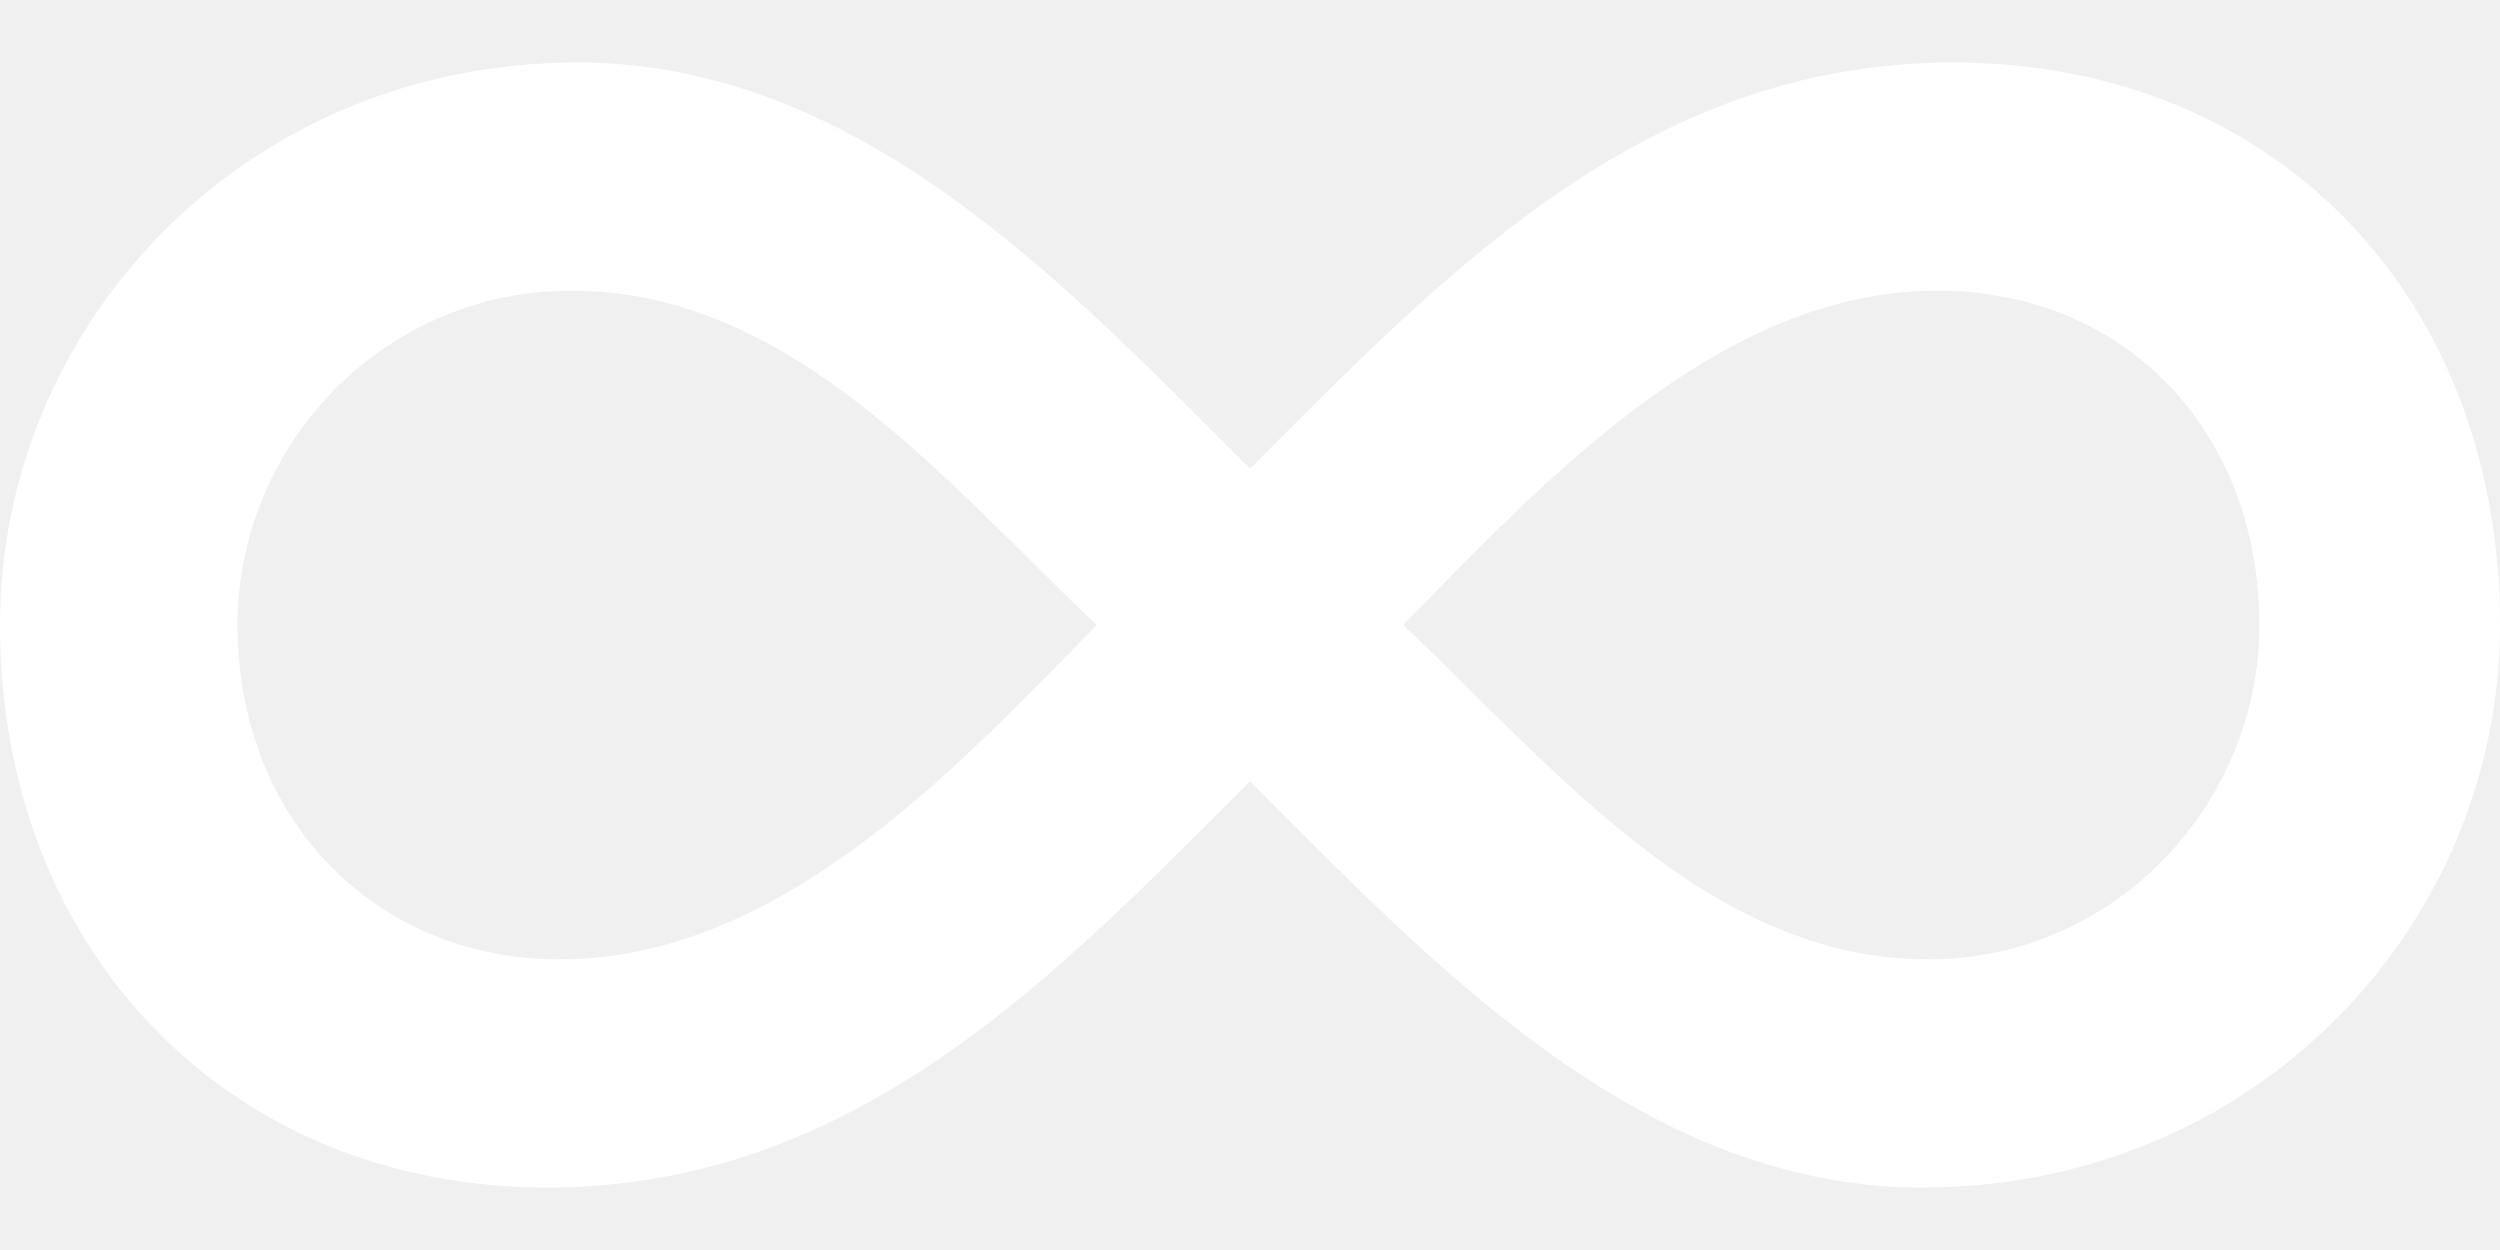
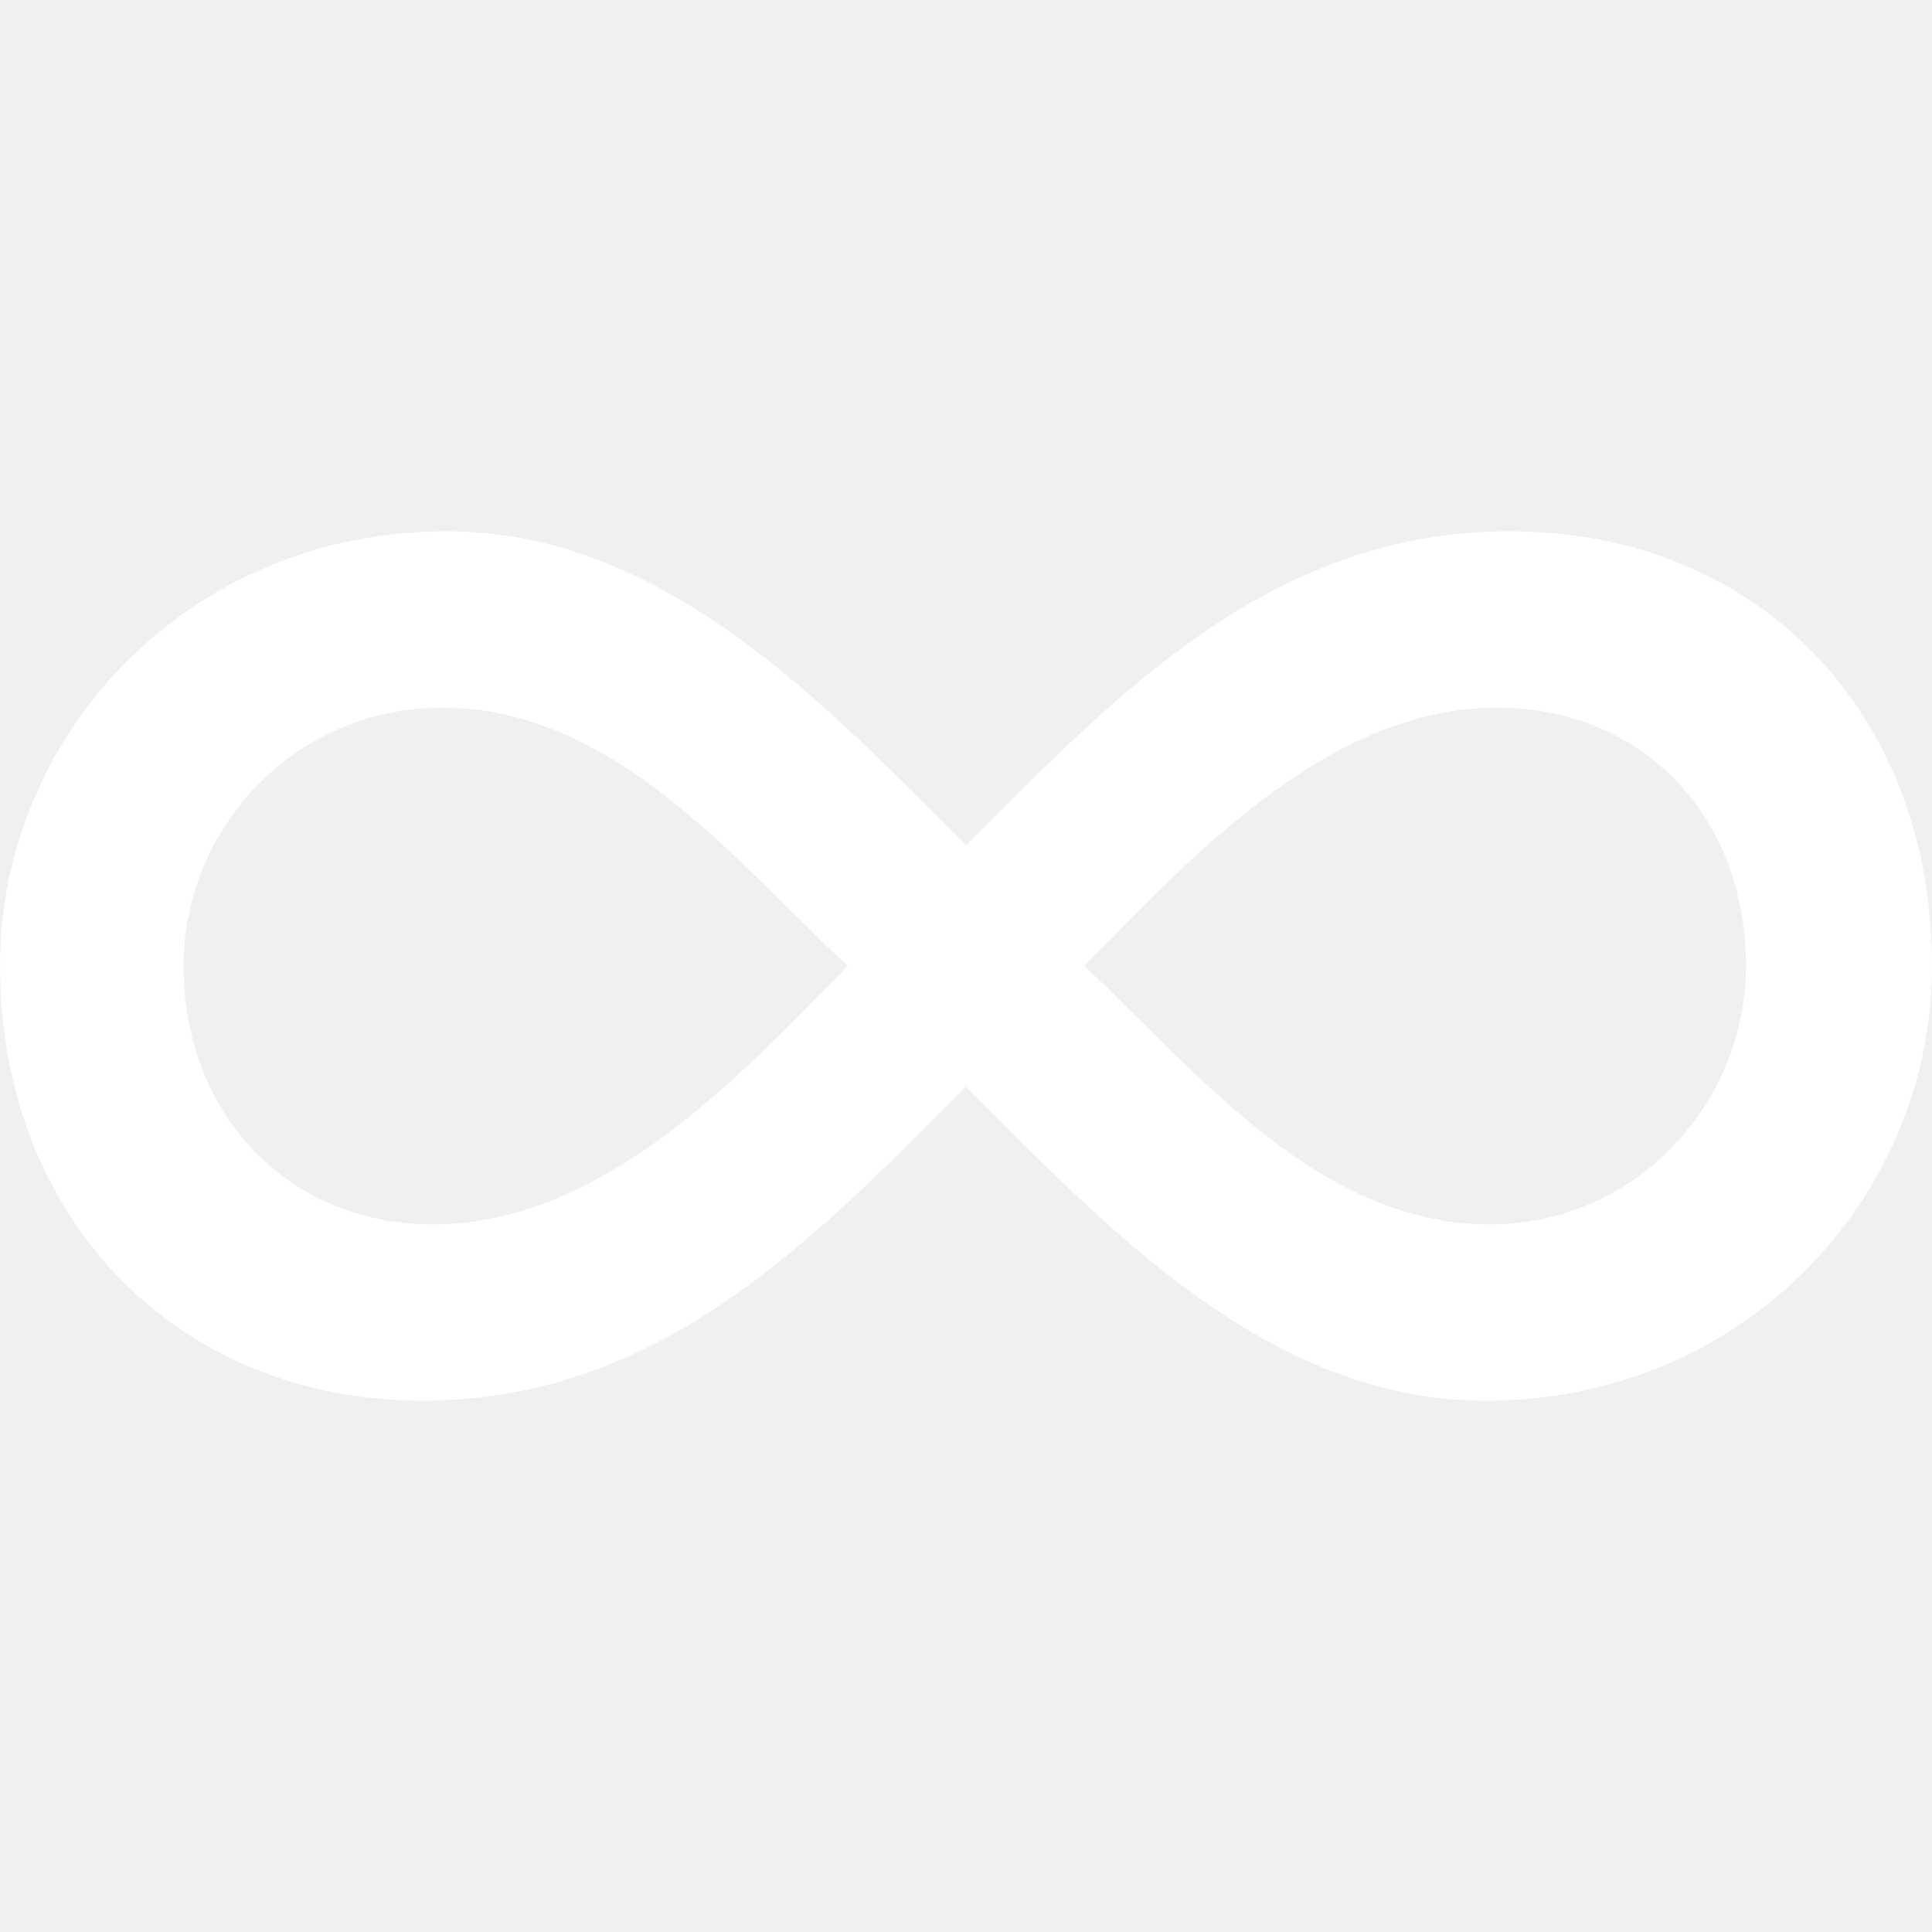
- <svg xmlns="http://www.w3.org/2000/svg" version="1.1" id="Layer_1" x="0px" y="0px" viewBox="0 0 80 40" style="enable-background:new 0 0 80 40;" xml:space="preserve">
+ <svg xmlns="http://www.w3.org/2000/svg" version="1.1" id="Layer_1" x="0px" y="0px" viewBox="0 1 80 80" style="enable-background:new 0 1 80 80;" xml:space="preserve">
  <style type="text/css">
	.st0{fill:#FFFFFF;}
</style>
  <g>
-     <path class="st0" d="M40,25c-6.2,6.2-12.6,13-22.5,13C7.3,38,0,30.4,0,20C0,10.4,7.8,2,18.5,2c9,0,15.7,7.2,21.5,13   C46.2,8.8,52.6,2,62.5,2C72.8,2,80,9.5,80,20c0,9.6-7.8,18-18.5,18C52.5,38,45.8,30.8,40,25z M35.1,20c-4.7-4.4-9.7-10.7-16.8-10.7   c-6.1,0-10.7,5-10.7,10.7c0,6.2,4.4,10.7,10.3,10.7C24.9,30.7,30.5,24.7,35.1,20z M72.3,20C72.3,13.8,68,9.3,62,9.3   c-6.9,0-12.5,6-17.1,10.7c4.7,4.4,9.7,10.7,16.8,10.7C67.7,30.7,72.3,25.7,72.3,20z" />
+     <path class="st0" d="M40,46c-6.2,6.2-12.6,13-22.5,13C7.3,59,0,51.4,0,41c0-9.6,7.8-18,18.5-18c9,0,15.7,7.2,21.5,13   c6.2-6.2,12.6-13,22.5-13C72.8,23,80,30.5,80,41c0,9.6-7.8,18-18.5,18C52.5,59,45.8,51.8,40,46z M35.1,41   c-4.7-4.4-9.7-10.7-16.8-10.7c-6.1,0-10.7,5-10.7,10.7c0,6.2,4.4,10.7,10.3,10.7C24.9,51.7,30.5,45.7,35.1,41z M72.3,41   c0-6.2-4.3-10.7-10.3-10.7c-6.9,0-12.5,6-17.1,10.7c4.7,4.4,9.7,10.7,16.8,10.7C67.7,51.7,72.3,46.7,72.3,41z" />
  </g>
</svg>
